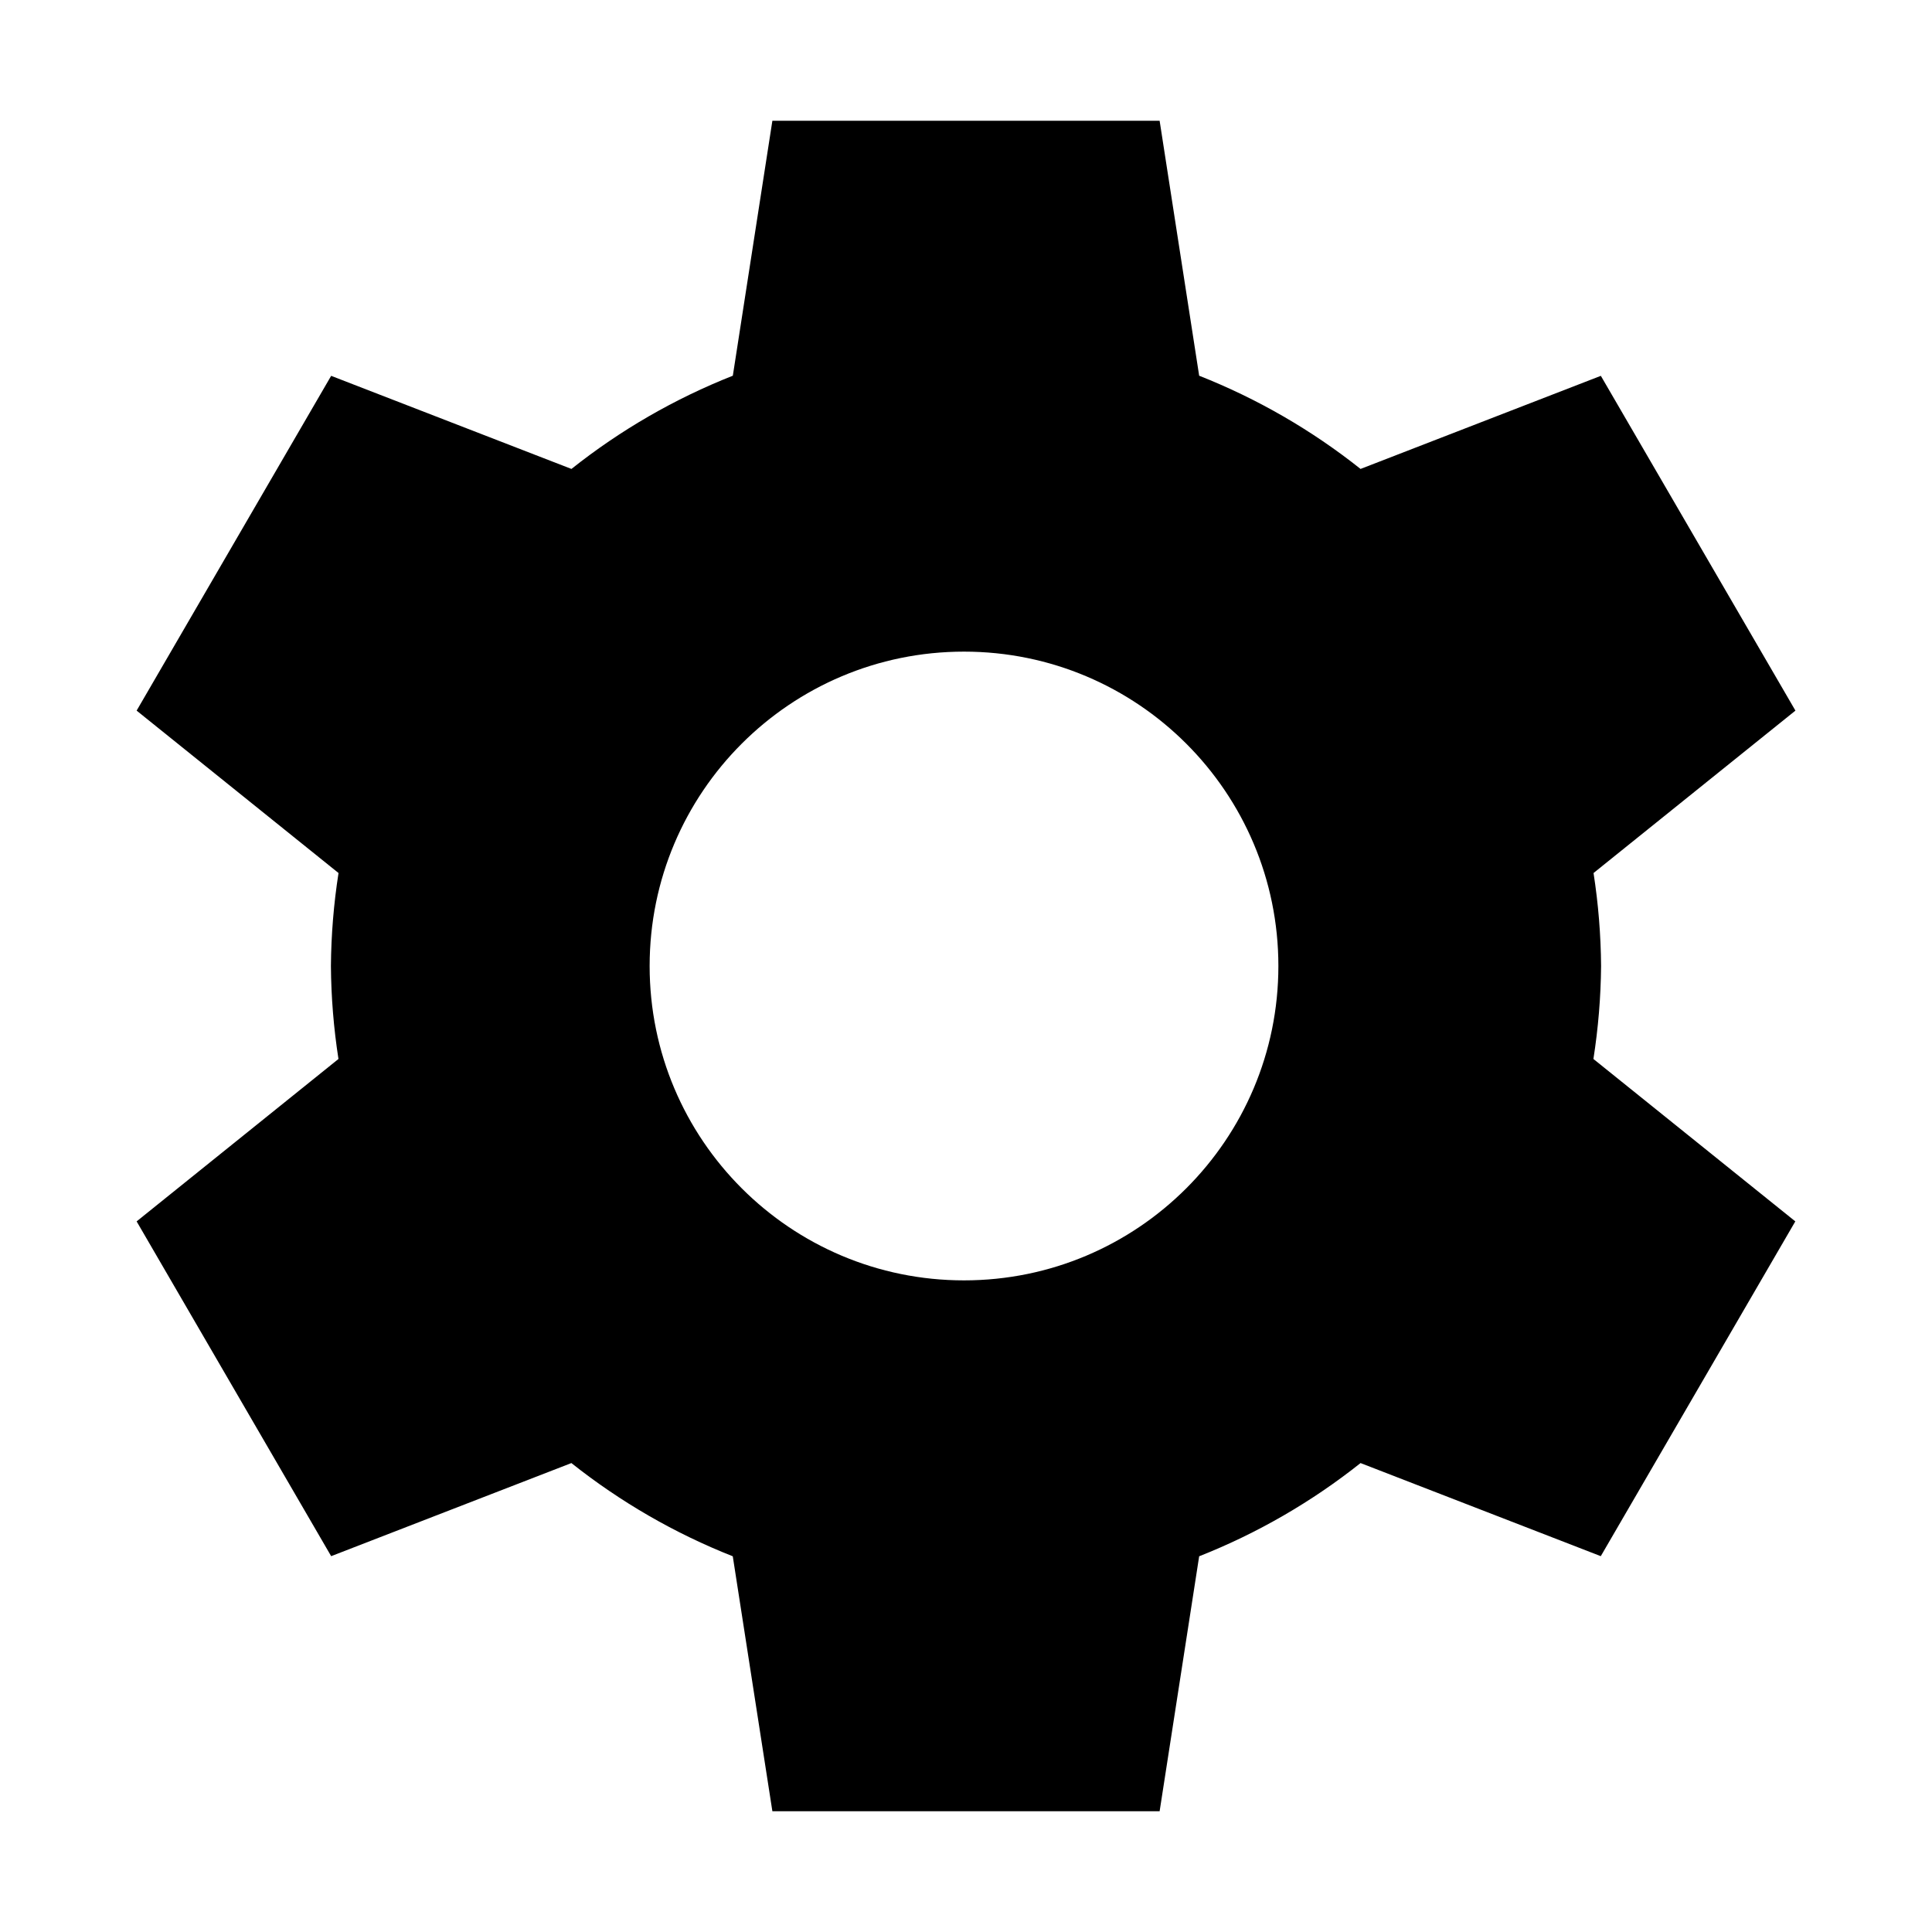
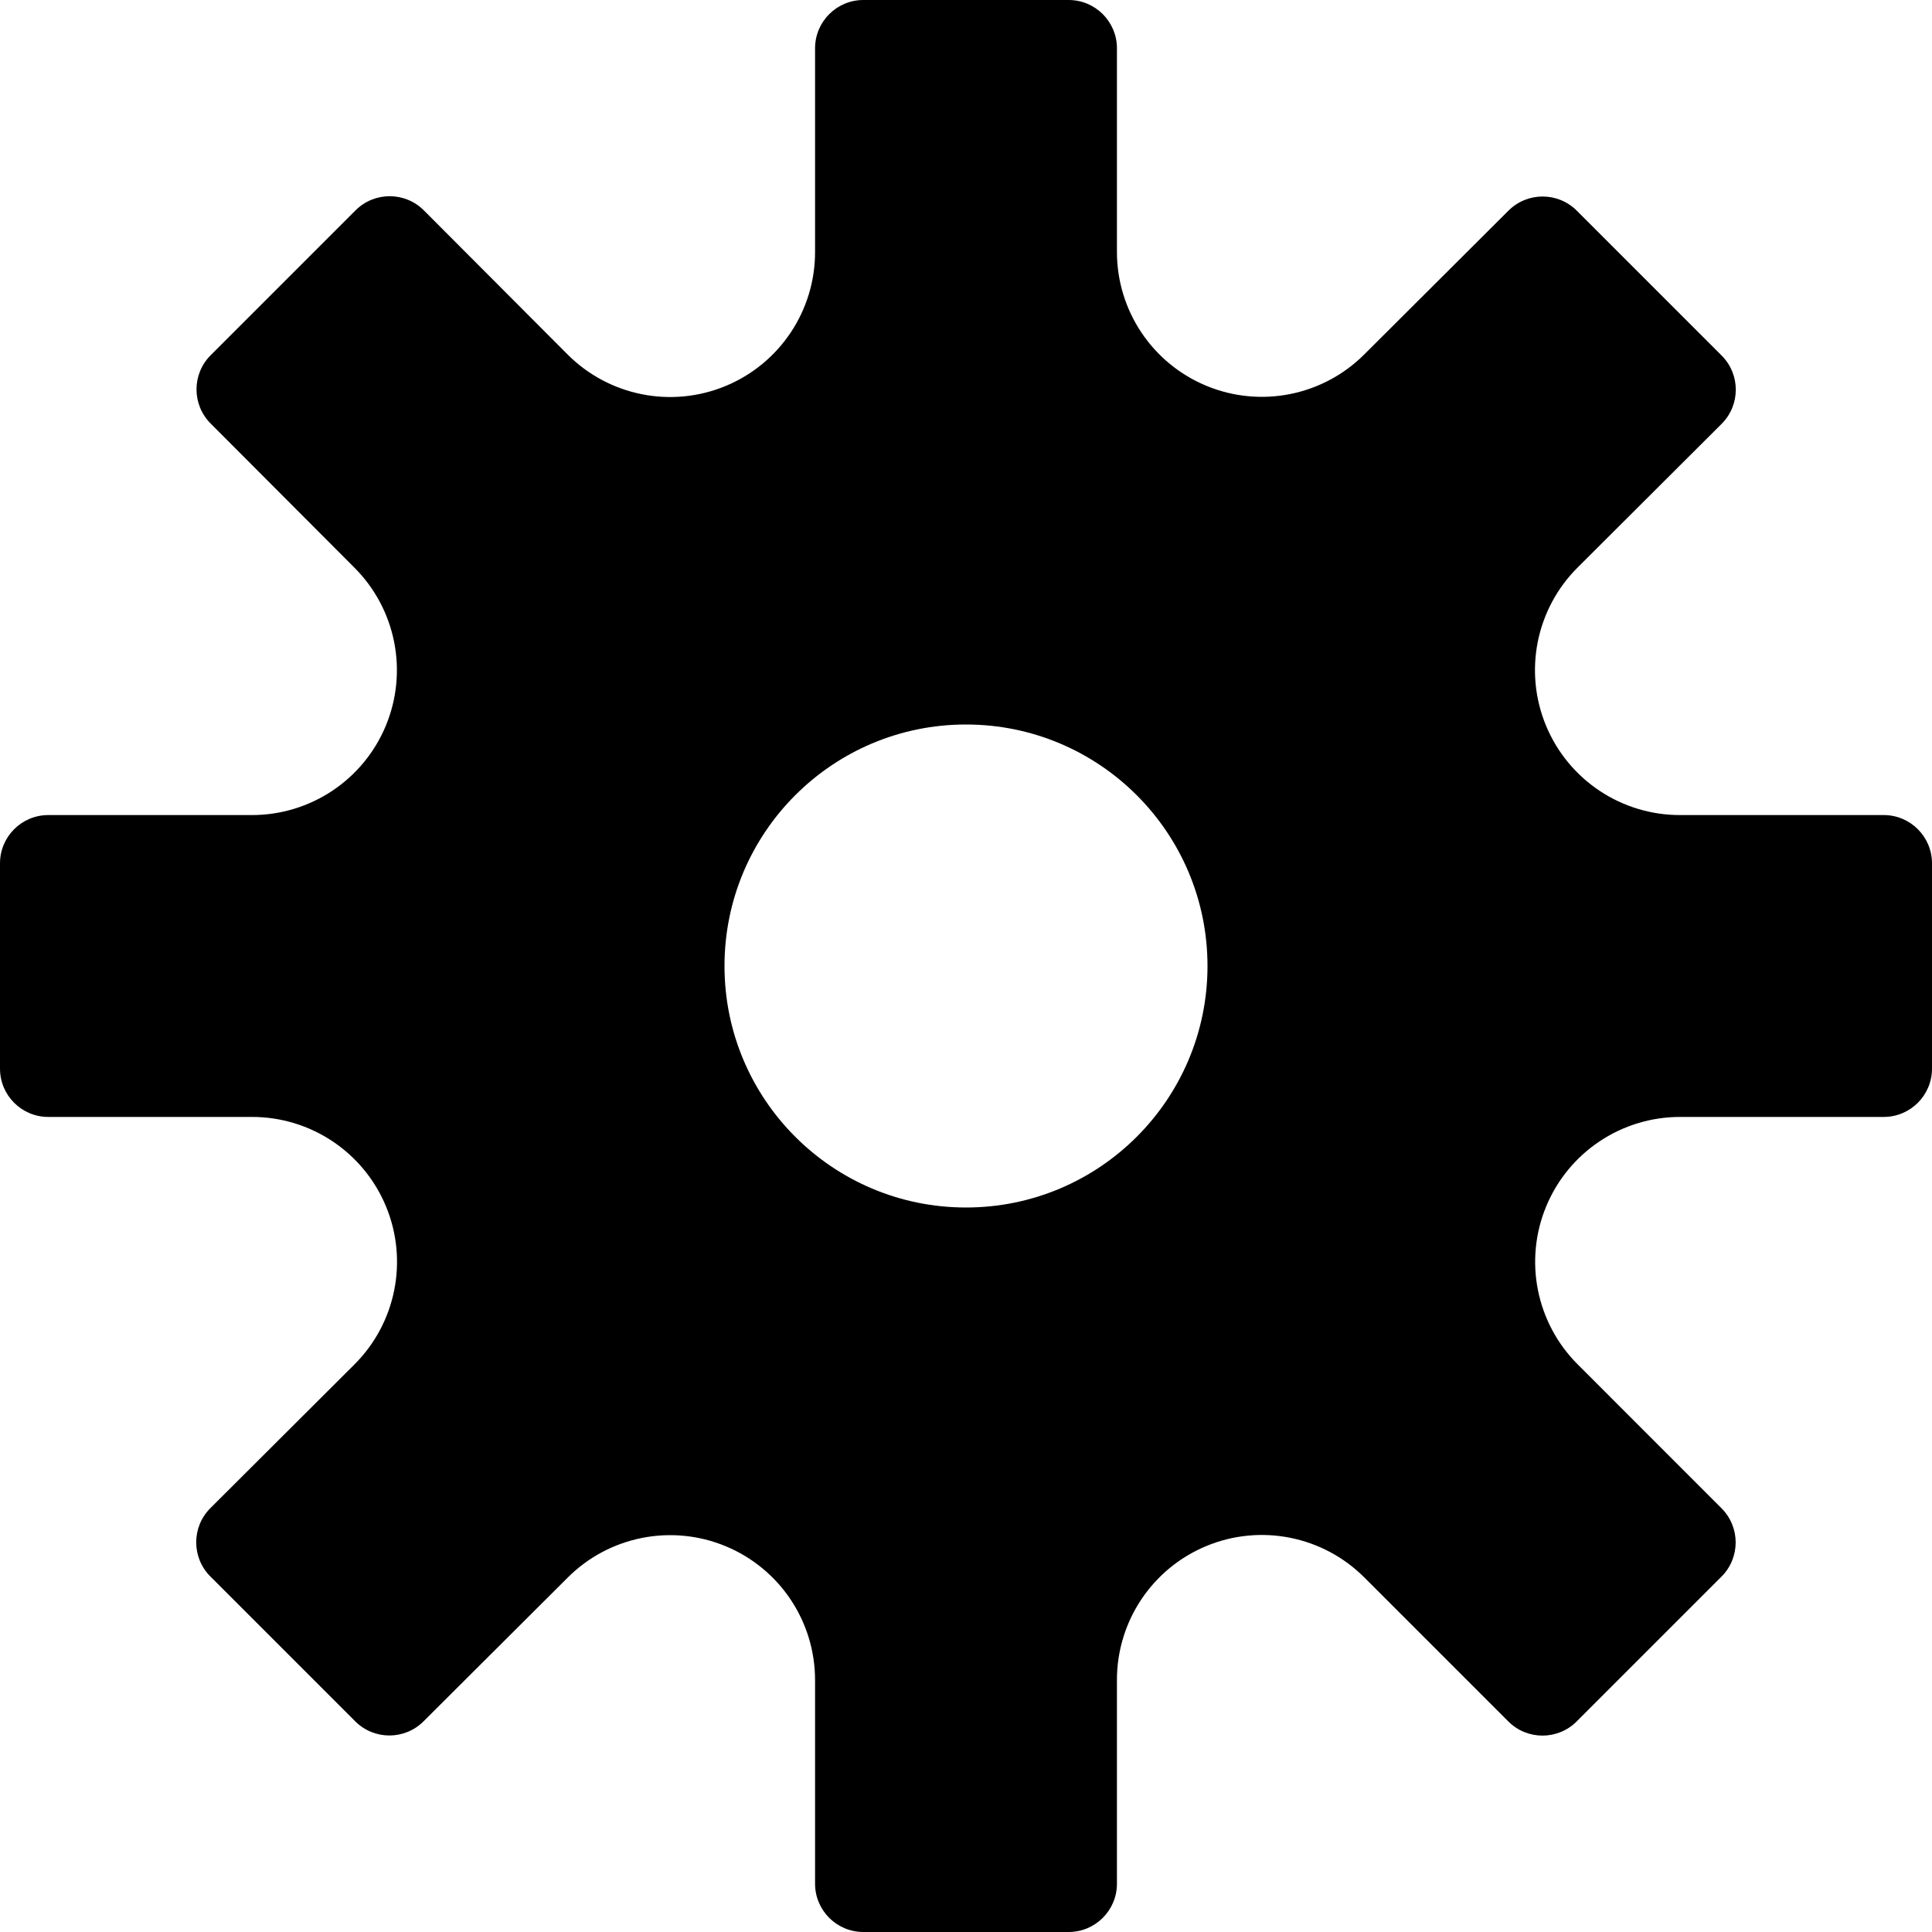
<svg xmlns="http://www.w3.org/2000/svg" viewBox="0 0 32 32">
-   <path d="M26.519,16a10.54,10.54,0,0,0-.125-1.54l3.344-2.69L26.515,6.225,22.535,7.767a10.494,10.494,0,0,0-2.673-1.544L19.207,2H12.793L12.138,6.223A10.494,10.494,0,0,0,9.465,7.767L5.485,6.225,2.263,11.77l3.344,2.69A10.54,10.54,0,0,0,5.481,16a10.541,10.541,0,0,0,.125,1.54L2.263,20.23l3.222,5.545,3.979-1.542a10.5,10.5,0,0,0,2.673,1.544L12.793,30h6.414l0.655-4.223a10.5,10.5,0,0,0,2.673-1.544l3.979,1.542,3.222-5.545-3.344-2.69A10.541,10.541,0,0,0,26.519,16ZM15.967,21.207A5.207,5.207,0,1,1,21.174,16,5.207,5.207,0,0,1,15.967,21.207Z" />
+   <path d="M31.2,13.5H27.83a2.4,2.4,0,0,1-1.7-4.1L28.516,7.02a.8.8,0,0,0,0-1.131l-2.4-2.4a.8.8,0,0,0-1.131,0L22.6,5.867a2.4,2.4,0,0,1-4.1-1.7V.8a.8.8,0,0,0-.8-.8H14.3a.8.8,0,0,0-.8.8V4.17a2.4,2.4,0,0,1-4.1,1.7L7.02,3.484a.8.8,0,0,0-1.131,0l-2.4,2.4a.8.8,0,0,0,0,1.131L5.868,9.4a2.4,2.4,0,0,1-1.7,4.1H.8a.8.8,0,0,0-.8.8v3.4a.8.8,0,0,0,.8.8H4.17a2.4,2.4,0,0,1,1.7,4.1L3.484,24.98a.8.8,0,0,0,0,1.131l2.4,2.4a.8.8,0,0,0,1.131,0L9.4,26.133a2.4,2.4,0,0,1,4.1,1.7V31.2a.8.8,0,0,0,.8.8h3.4a.8.8,0,0,0,.8-.8V27.83a2.4,2.4,0,0,1,4.1-1.7l2.383,2.383a.8.8,0,0,0,1.131,0l2.4-2.4a.8.8,0,0,0,0-1.131L26.133,22.6a2.4,2.4,0,0,1,1.7-4.1H31.2a.8.8,0,0,0,.8-.8V14.3A.8.8,0,0,0,31.2,13.5ZM16,20a4,4,0,1,1,4-4A4,4,0,0,1,16,20Z" />
</svg>
